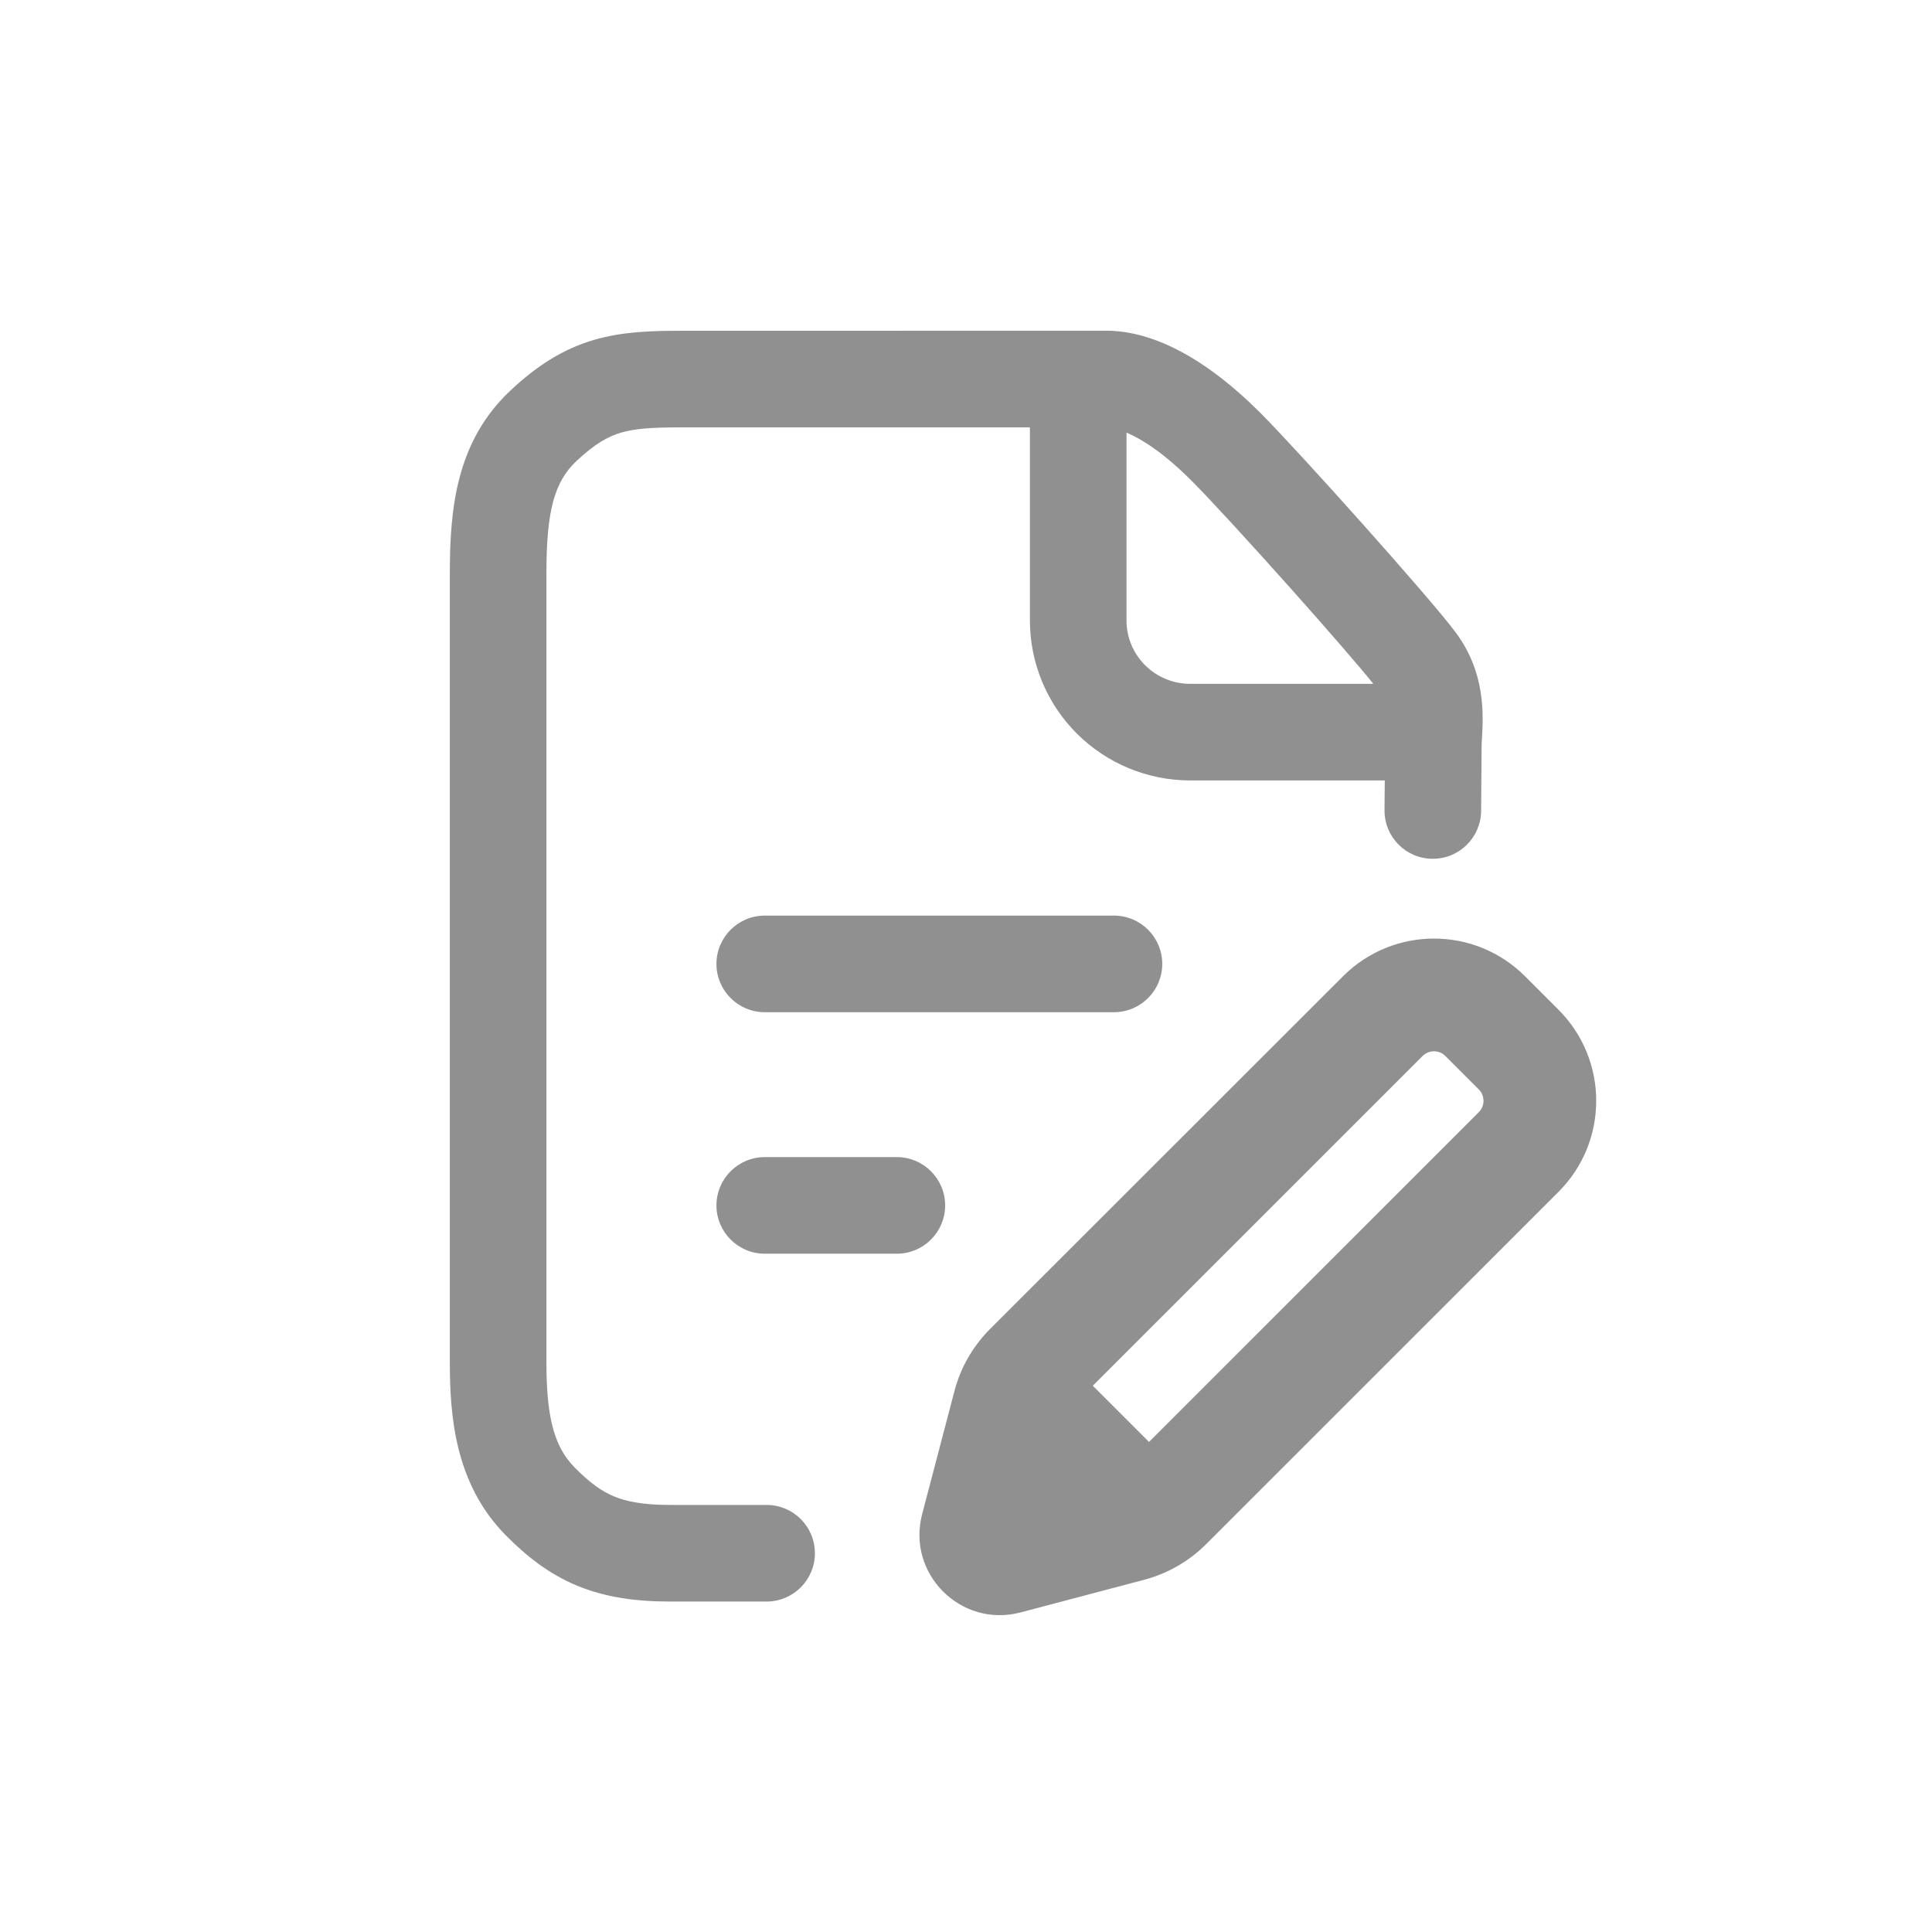
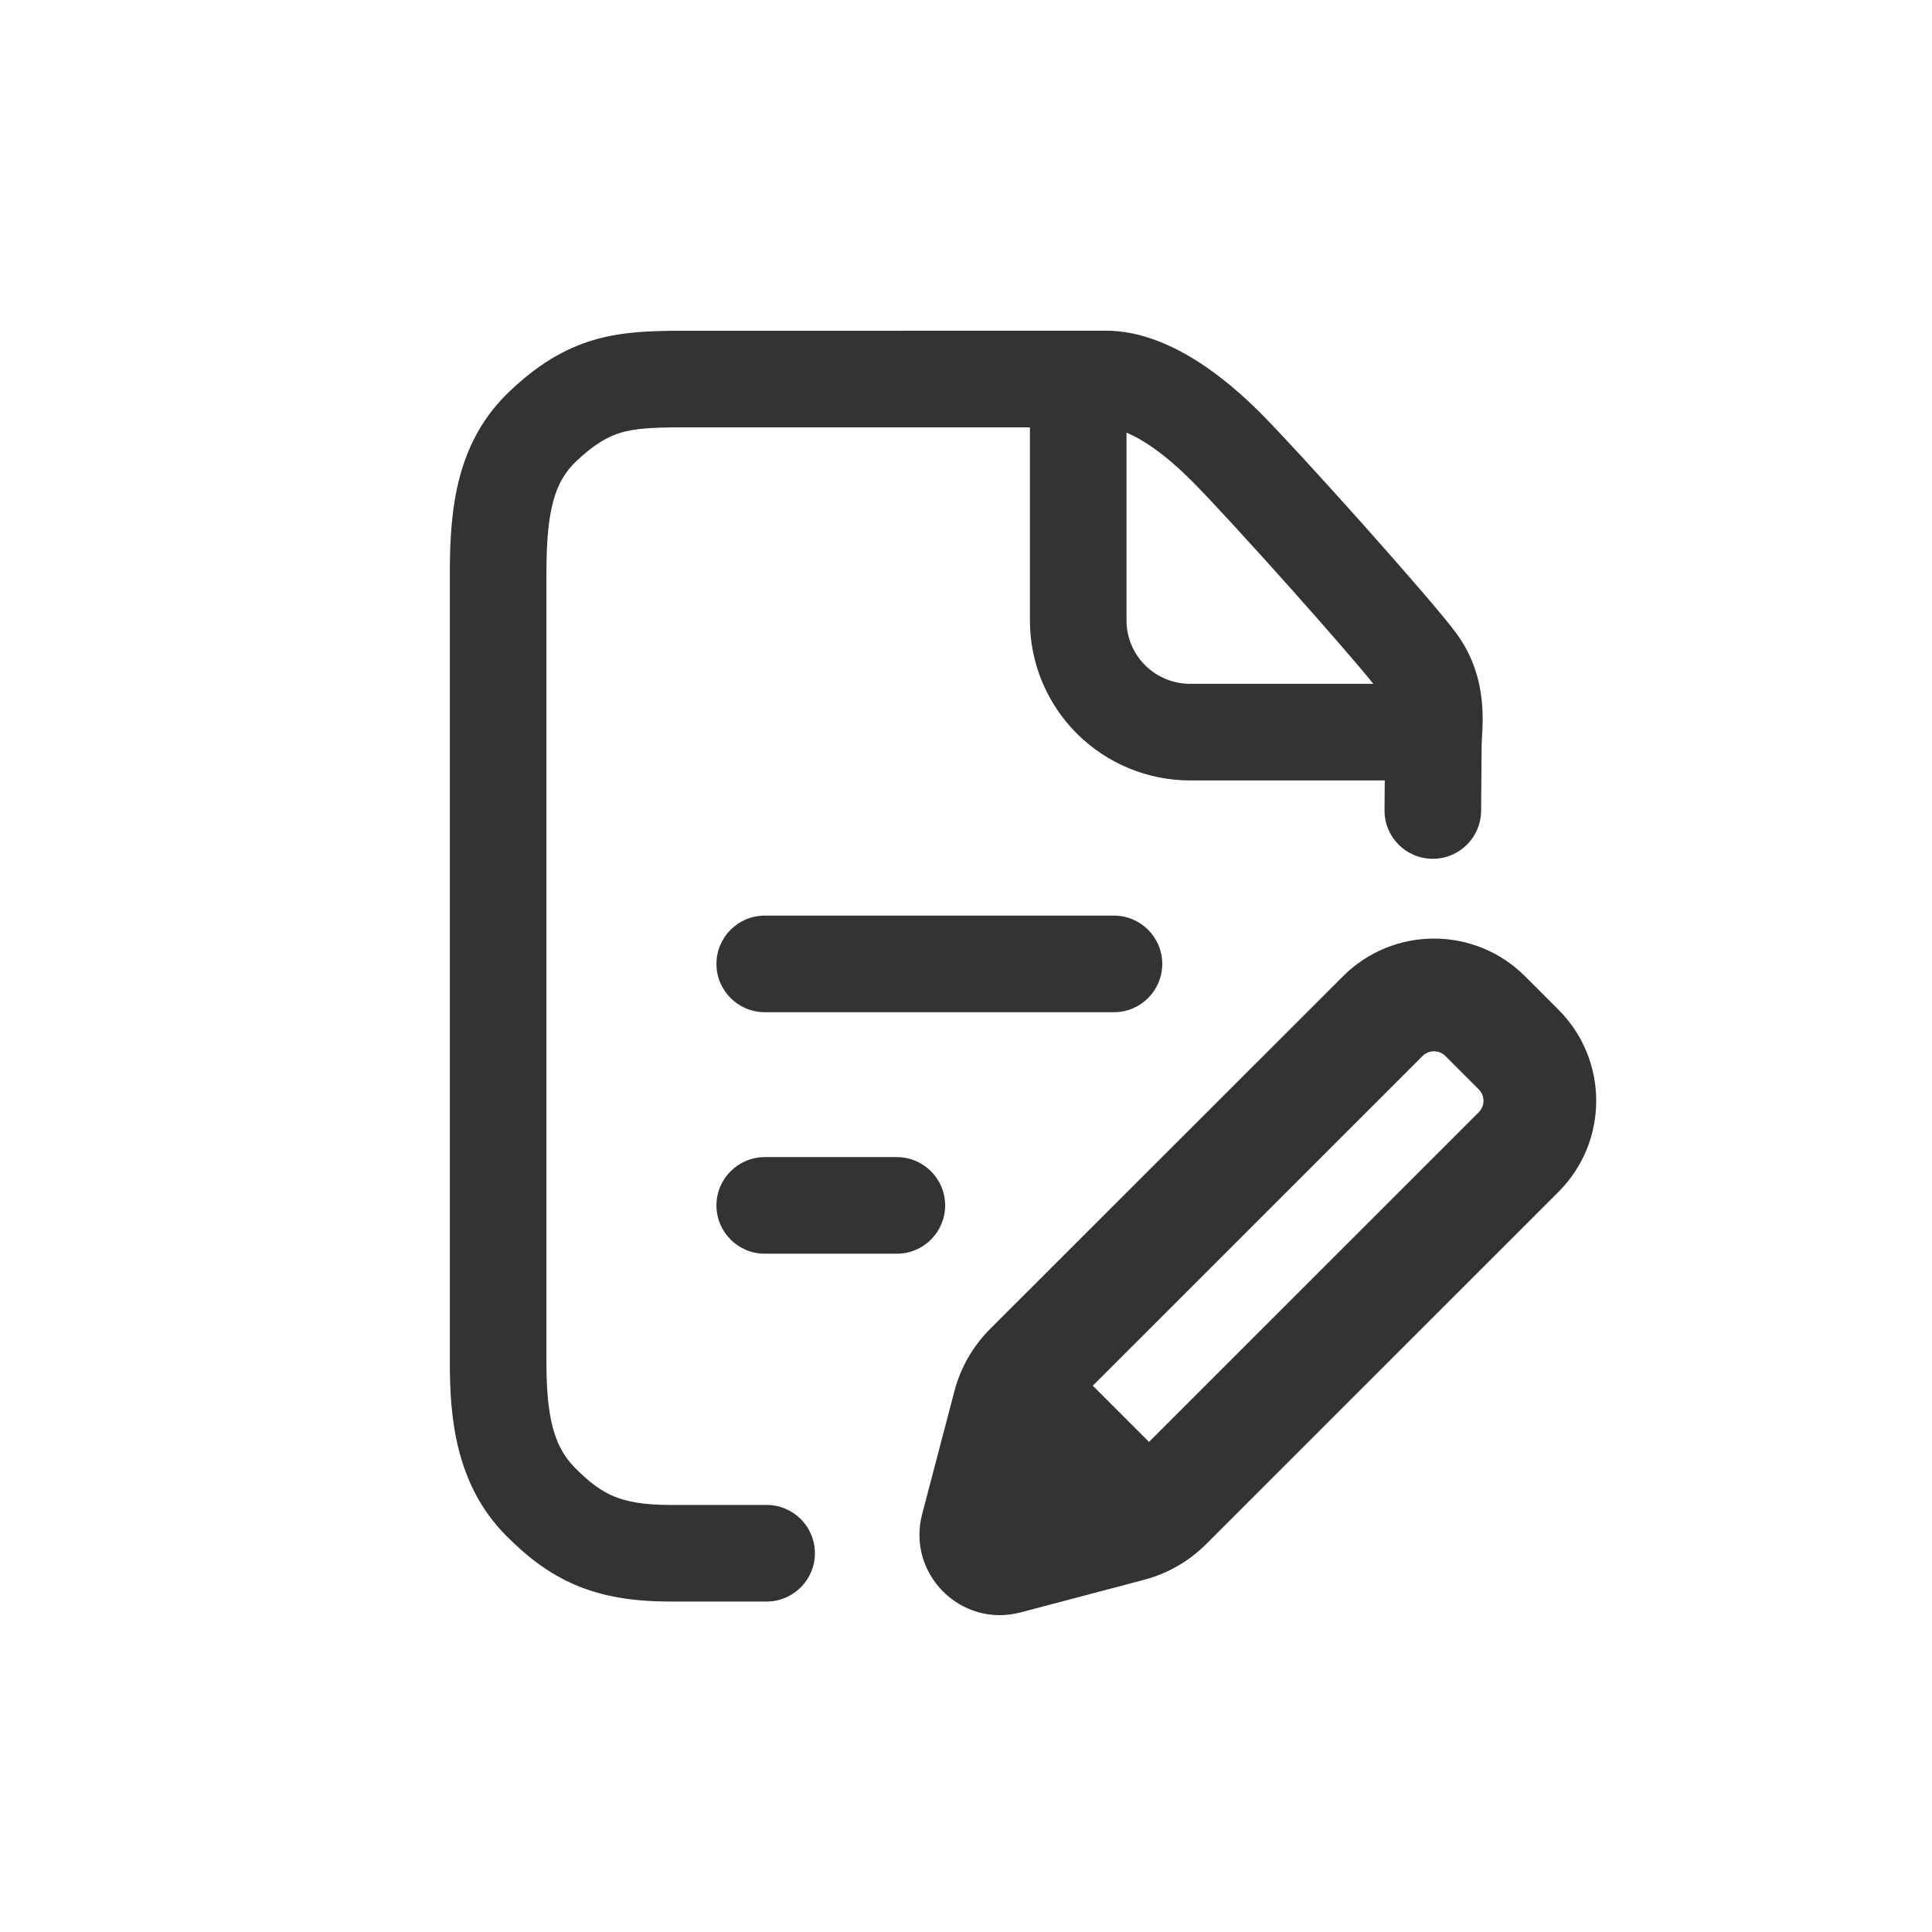
<svg xmlns="http://www.w3.org/2000/svg" width="24" height="24" viewBox="0 0 24 24" fill="none">
-   <path fill-rule="evenodd" clip-rule="evenodd" d="M8.464 5.309L12.794 5.309V7.709C12.794 8.236 13.005 8.742 13.378 9.114C13.752 9.486 14.258 9.695 14.786 9.695H17.202L17.199 10.063C17.196 10.395 17.462 10.666 17.794 10.668C18.125 10.671 18.396 10.405 18.399 10.073L18.405 9.286V9.281C18.405 9.249 18.407 9.209 18.41 9.163C18.426 8.884 18.455 8.363 18.091 7.867C17.933 7.651 17.431 7.074 16.938 6.521C16.438 5.96 15.901 5.374 15.654 5.126C14.998 4.471 14.341 4.108 13.741 4.108L8.464 4.109C8.099 4.109 7.734 4.118 7.376 4.223C6.998 4.335 6.672 4.539 6.336 4.856C5.672 5.483 5.588 6.307 5.588 7.117L5.588 16.919C5.588 17.578 5.647 18.427 6.281 19.07C6.541 19.333 6.818 19.552 7.169 19.698C7.518 19.842 7.894 19.895 8.326 19.895H9.523C9.854 19.895 10.123 19.626 10.123 19.295C10.123 18.963 9.854 18.695 9.523 18.695H8.326C7.989 18.695 7.783 18.653 7.628 18.589C7.475 18.526 7.328 18.422 7.136 18.227C6.866 17.954 6.788 17.555 6.788 16.919L6.788 7.117C6.788 6.346 6.887 5.986 7.159 5.729C7.393 5.508 7.56 5.42 7.715 5.374C7.89 5.323 8.098 5.309 8.464 5.309ZM16.043 7.32C16.485 7.816 16.886 8.277 17.06 8.495H14.786C14.575 8.495 14.373 8.411 14.225 8.264C14.077 8.116 13.994 7.917 13.994 7.709V5.374C14.184 5.454 14.457 5.626 14.805 5.975C15.025 6.194 15.54 6.756 16.043 7.32Z" fill="#909090" />
-   <path d="M9.5 11.374C9.169 11.374 8.9 11.643 8.9 11.974C8.9 12.305 9.169 12.574 9.5 12.574H13.838C14.169 12.574 14.438 12.305 14.438 11.974C14.438 11.643 14.169 11.374 13.838 11.374H9.5Z" fill="#909090" />
-   <path d="M8.9 14.974C8.9 14.643 9.169 14.374 9.5 14.374H11.141C11.472 14.374 11.741 14.643 11.741 14.974C11.741 15.305 11.472 15.574 11.141 15.574H9.5C9.169 15.574 8.9 15.305 8.9 14.974Z" fill="#909090" />
-   <path fill-rule="evenodd" clip-rule="evenodd" d="M16.683 12.128C17.308 11.503 18.32 11.503 18.945 12.128L19.36 12.543C19.985 13.168 19.985 14.181 19.36 14.806L14.982 19.183C14.77 19.395 14.505 19.547 14.215 19.624L12.678 20.03C11.938 20.226 11.261 19.551 11.455 18.81L11.856 17.282C11.932 16.99 12.085 16.724 12.298 16.51L16.683 12.128ZM17.955 13.118C17.877 13.04 17.75 13.04 17.672 13.118L13.575 17.214L14.273 17.912L18.37 13.816C18.448 13.738 18.448 13.611 18.37 13.533L17.955 13.118Z" fill="#909090" />
+   <path fill-rule="evenodd" clip-rule="evenodd" d="M8.464 5.309L12.794 5.309V7.709C12.794 8.236 13.005 8.742 13.378 9.114C13.752 9.486 14.258 9.695 14.786 9.695H17.202L17.199 10.063C17.196 10.395 17.462 10.666 17.794 10.668C18.125 10.671 18.396 10.405 18.399 10.073L18.405 9.286V9.281C18.405 9.249 18.407 9.209 18.41 9.163C18.426 8.884 18.455 8.363 18.091 7.867C17.933 7.651 17.431 7.074 16.938 6.521C16.438 5.96 15.901 5.374 15.654 5.126C14.998 4.471 14.341 4.108 13.741 4.108L8.464 4.109C8.099 4.109 7.734 4.118 7.376 4.223C6.998 4.335 6.672 4.539 6.336 4.856C5.672 5.483 5.588 6.307 5.588 7.117L5.588 16.919C5.588 17.578 5.647 18.427 6.281 19.07C6.541 19.333 6.818 19.552 7.169 19.698C7.518 19.842 7.894 19.895 8.326 19.895H9.523C9.854 19.895 10.123 19.626 10.123 19.295C10.123 18.963 9.854 18.695 9.523 18.695H8.326C7.989 18.695 7.783 18.653 7.628 18.589C7.475 18.526 7.328 18.422 7.136 18.227C6.866 17.954 6.788 17.555 6.788 16.919L6.788 7.117C6.788 6.346 6.887 5.986 7.159 5.729C7.393 5.508 7.56 5.42 7.715 5.374C7.89 5.323 8.098 5.309 8.464 5.309ZM16.043 7.32C16.485 7.816 16.886 8.277 17.06 8.495H14.786C14.575 8.495 14.373 8.411 14.225 8.264C14.077 8.116 13.994 7.917 13.994 7.709V5.374C14.184 5.454 14.457 5.626 14.805 5.975C15.025 6.194 15.54 6.756 16.043 7.32Z" fill="#333333" />
+   <path d="M9.5 11.374C9.169 11.374 8.9 11.643 8.9 11.974C8.9 12.305 9.169 12.574 9.5 12.574H13.838C14.169 12.574 14.438 12.305 14.438 11.974C14.438 11.643 14.169 11.374 13.838 11.374H9.5Z" fill="#333333" />
+   <path d="M8.9 14.974C8.9 14.643 9.169 14.374 9.5 14.374H11.141C11.472 14.374 11.741 14.643 11.741 14.974C11.741 15.305 11.472 15.574 11.141 15.574H9.5C9.169 15.574 8.9 15.305 8.9 14.974Z" fill="#333333" />
+   <path fill-rule="evenodd" clip-rule="evenodd" d="M16.683 12.128C17.308 11.503 18.32 11.503 18.945 12.128L19.36 12.543C19.985 13.168 19.985 14.181 19.36 14.806L14.982 19.183C14.77 19.395 14.505 19.547 14.215 19.624L12.678 20.03C11.938 20.226 11.261 19.551 11.455 18.81L11.856 17.282C11.932 16.99 12.085 16.724 12.298 16.51L16.683 12.128ZM17.955 13.118C17.877 13.04 17.75 13.04 17.672 13.118L13.575 17.214L14.273 17.912L18.37 13.816C18.448 13.738 18.448 13.611 18.37 13.533L17.955 13.118Z" fill="#333333" />
</svg>
